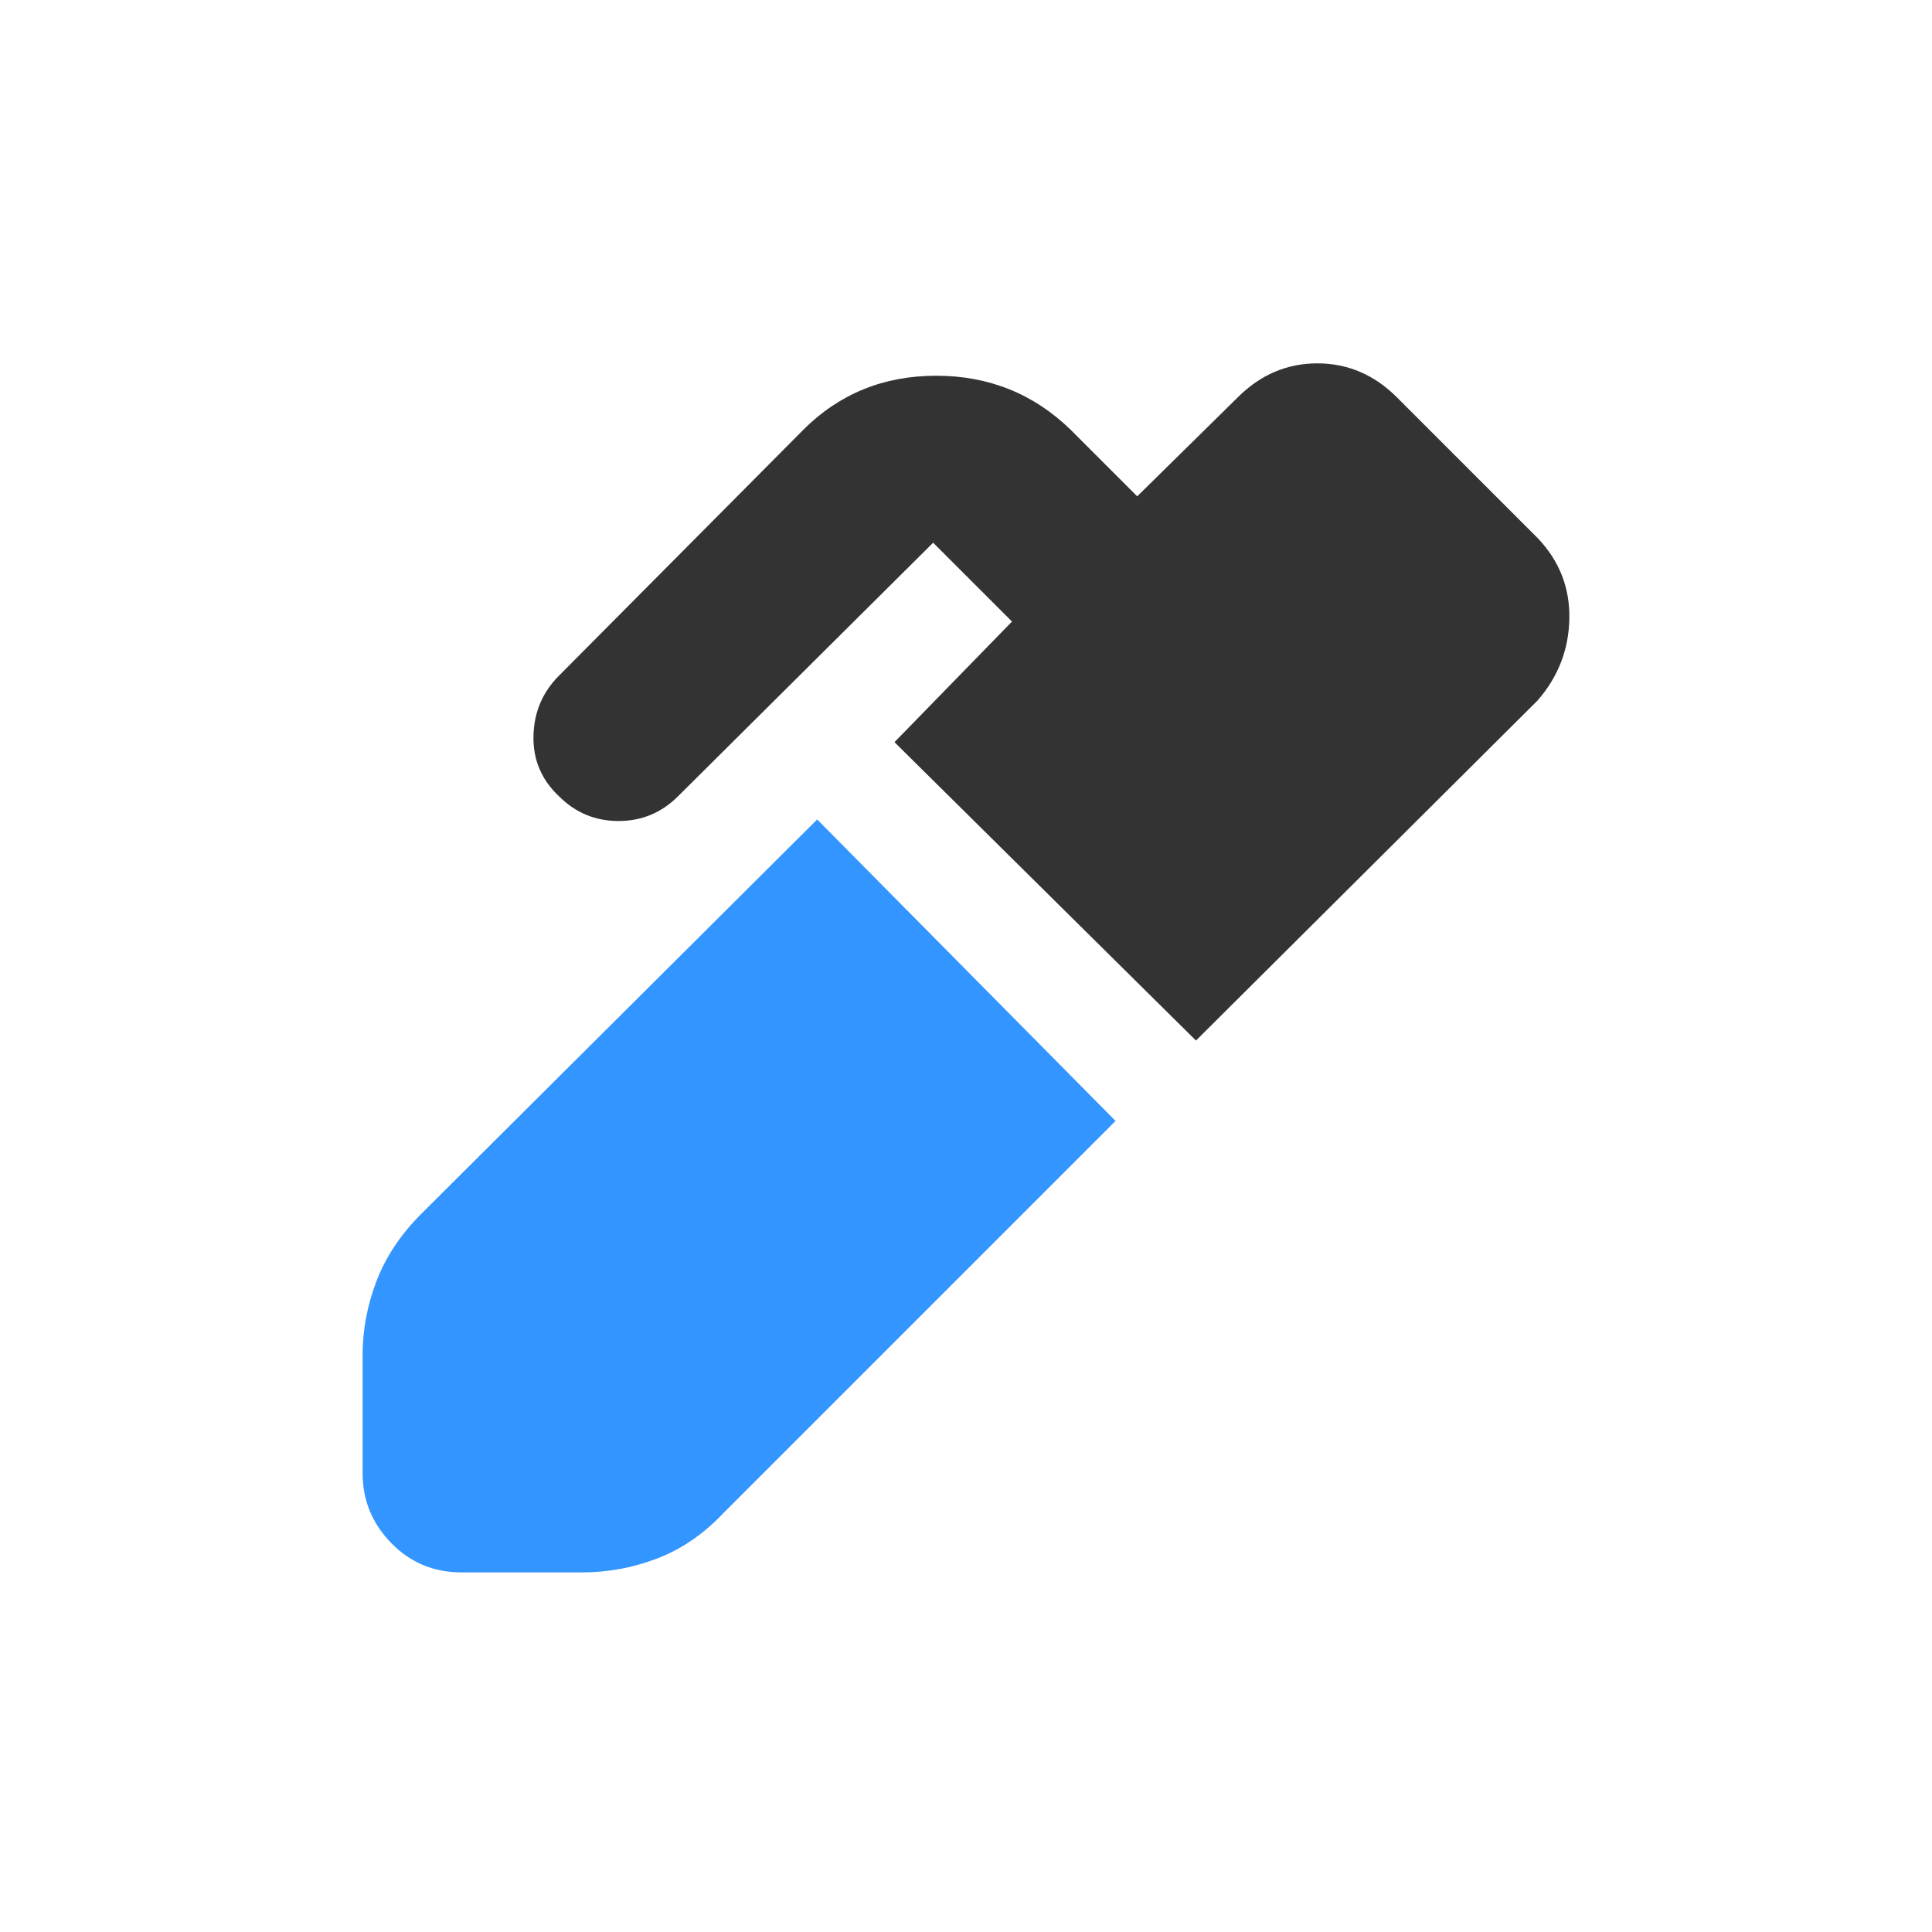
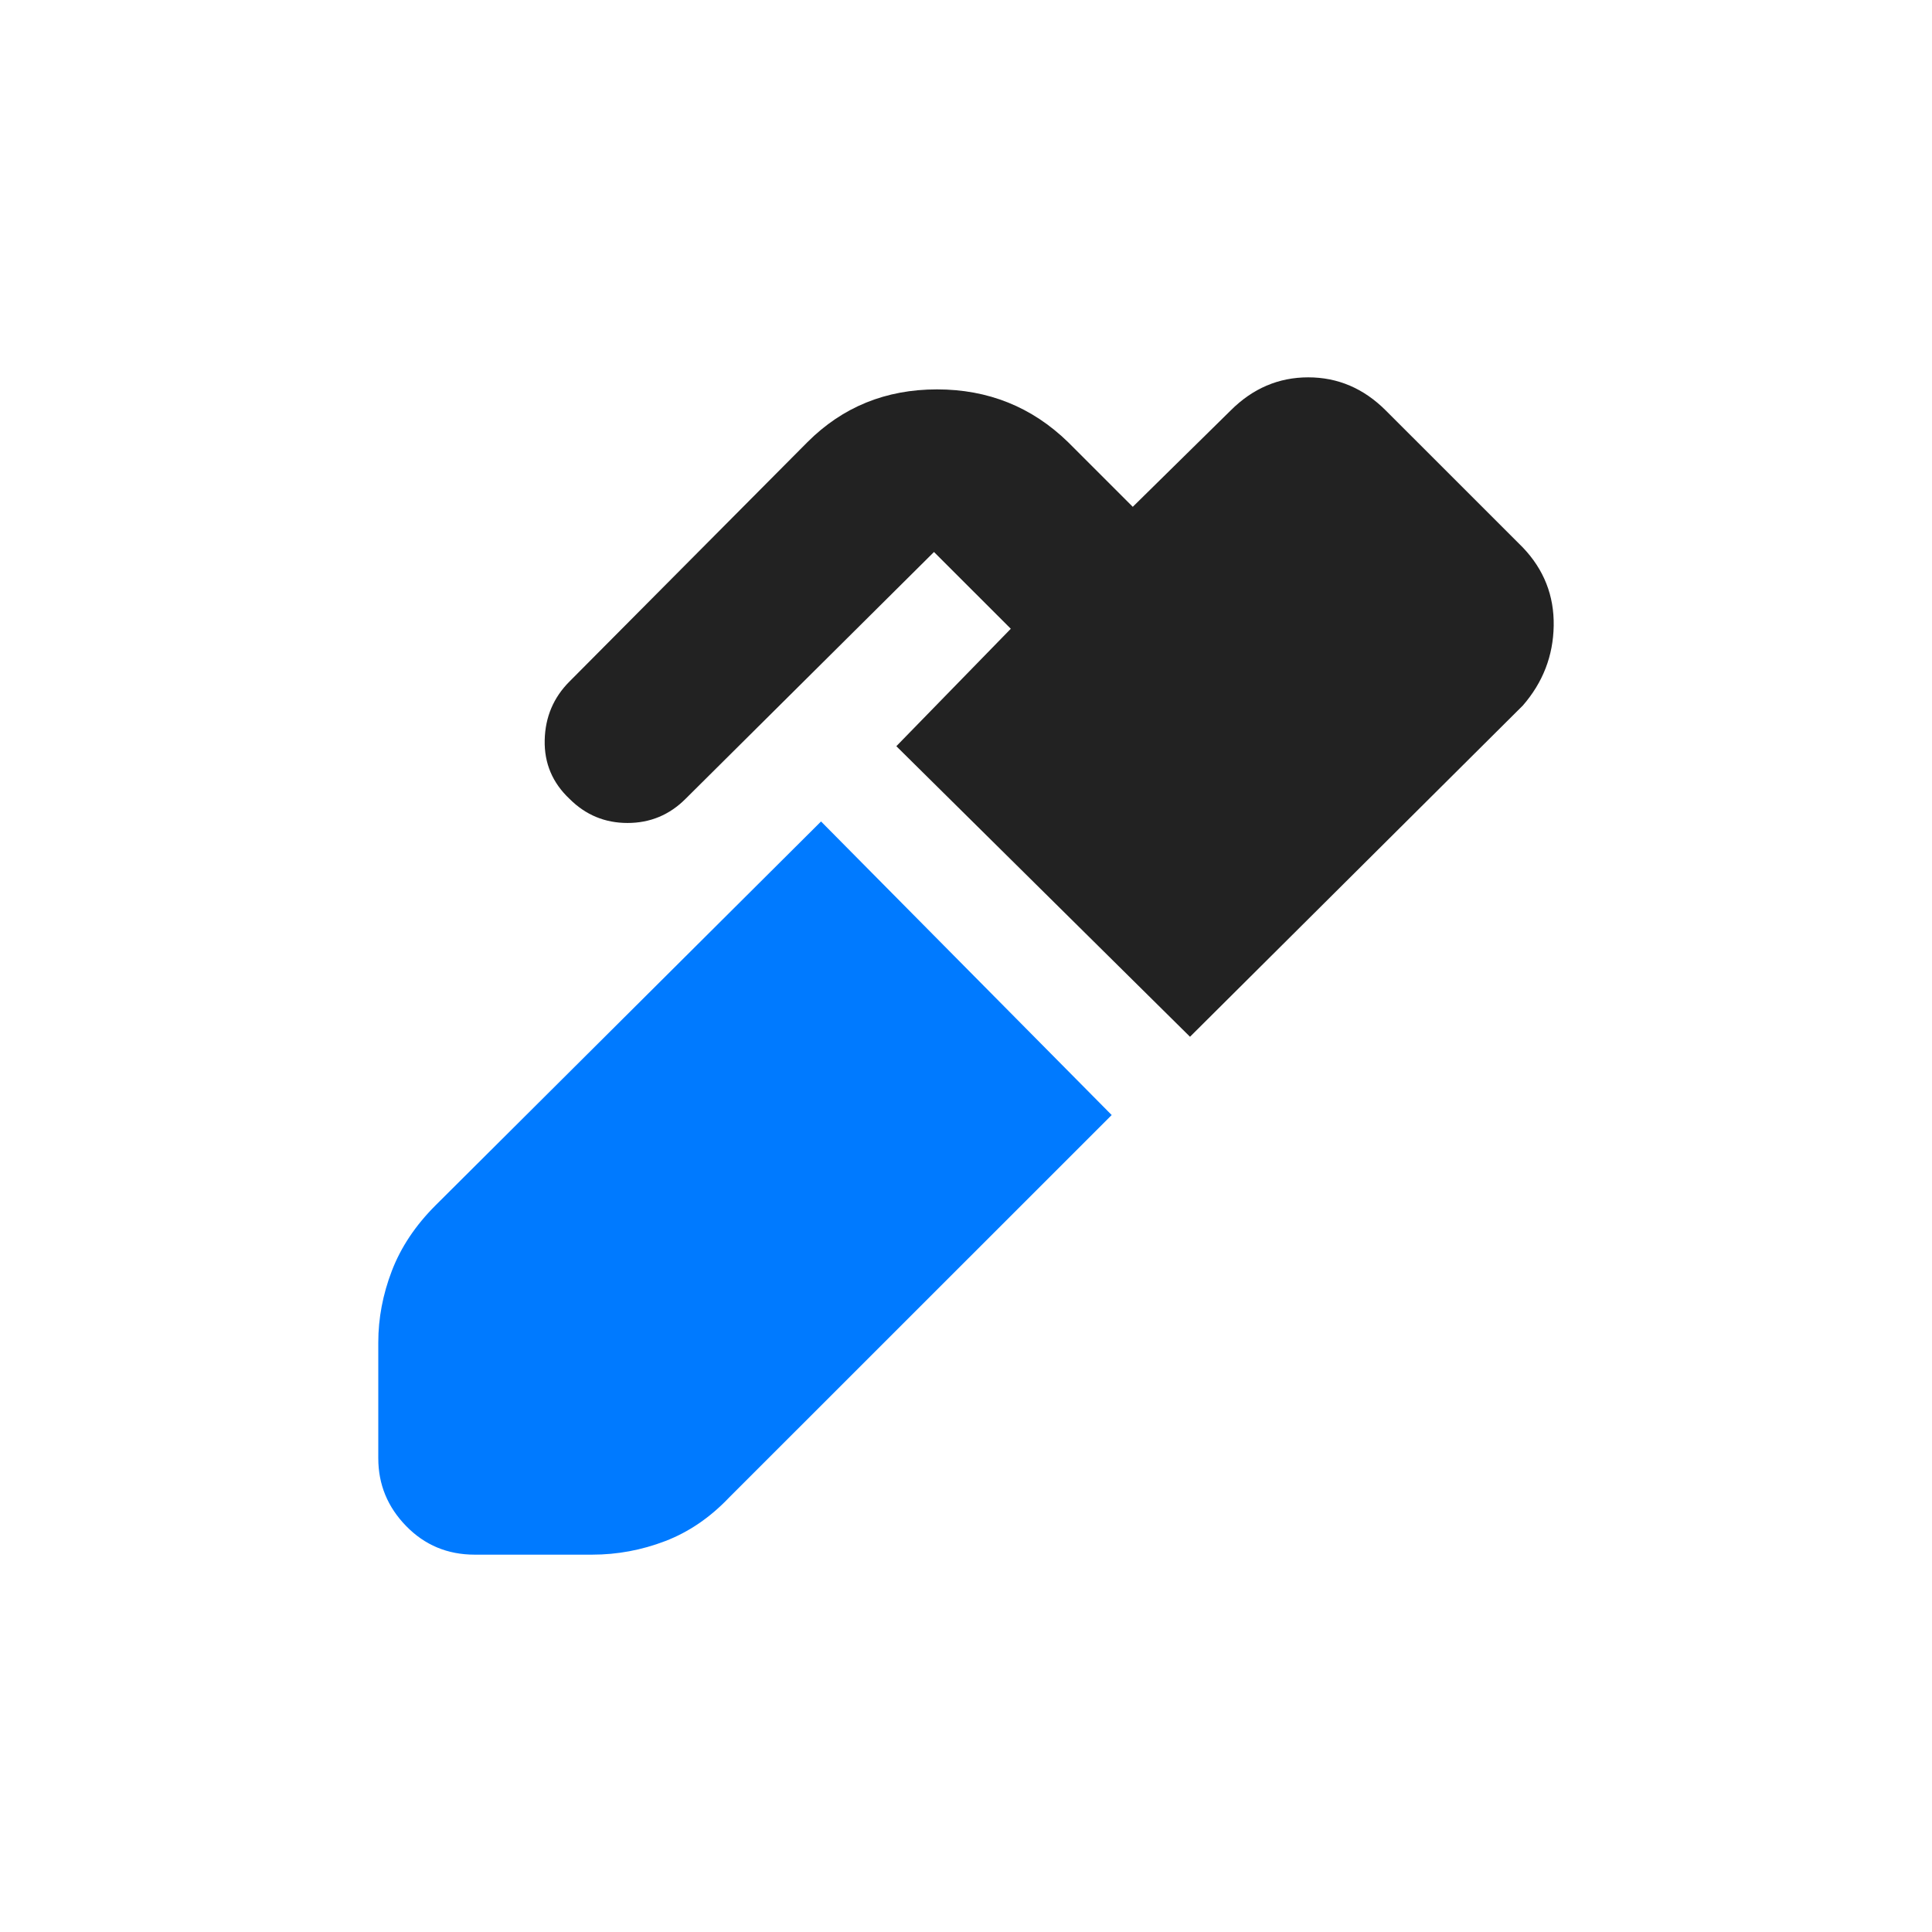
<svg xmlns="http://www.w3.org/2000/svg" width="1024" height="1024" viewBox="0 0 1024 1024" fill="none">
  <rect width="1024" height="1024" fill="white" />
-   <path d="M633.889 551.514L474.095 393.359L536.374 329.442L494.582 287.649L359.371 422.04C350.631 430.781 340.114 435.152 327.822 435.152C315.53 435.152 305.014 430.781 296.273 422.04C286.986 413.299 282.479 402.646 282.752 390.081C283.025 377.516 287.532 366.864 296.273 358.123L425.747 227.829C444.868 208.708 468.359 199.148 496.221 199.148C524.082 199.148 547.846 208.708 567.513 227.829L602.75 263.066L656.015 210.62C668.034 198.602 682.101 192.592 698.217 192.592C714.333 192.592 728.4 198.602 740.419 210.62L814.989 285.191C826.462 297.21 832.061 311.414 831.788 327.803C831.515 344.192 825.916 358.669 814.989 371.234L633.889 551.514Z" fill="#333333" />
-   <path d="M207.362 817.838C217.469 828.218 229.897 833.408 244.647 833.408H308.565C322.223 833.408 335.471 830.949 348.309 826.032C361.147 821.116 372.756 813.194 383.136 802.268L591.278 594.126L433.123 434.332L223.342 643.294C212.416 654.22 204.494 666.102 199.577 678.94C194.661 691.778 192.202 704.753 192.202 717.864V780.962C192.202 795.166 197.256 807.458 207.362 817.838Z" fill="#3395FF" />
+   <path d="M630.727 549.504L475.079 395.499L535.742 333.258L495.034 292.563L363.332 423.427C354.818 431.939 344.574 436.194 332.601 436.194C320.628 436.194 310.385 431.939 301.871 423.427C292.824 414.916 288.434 404.542 288.7 392.307C288.967 380.072 293.357 369.698 301.871 361.187L427.985 234.312C446.61 215.693 469.492 206.384 496.63 206.384C523.769 206.384 546.916 215.693 566.073 234.312L600.395 268.624L652.278 217.555C663.985 205.852 677.687 200 693.385 200C709.083 200 722.785 205.852 734.492 217.555L807.128 290.169C818.302 301.872 823.757 315.703 823.491 331.662C823.225 347.622 817.77 361.719 807.128 373.954L630.727 549.504Z" fill="#222222" />
+   <path d="M215.267 808.839C225.111 818.946 237.217 824 251.584 824H313.844C327.147 824 340.051 821.606 352.556 816.818C365.061 812.031 376.369 804.317 386.479 793.678L589.221 590.997L435.169 435.396L230.831 638.875C220.189 649.514 212.473 661.084 207.684 673.586C202.895 686.087 200.5 698.721 200.5 711.489V772.931C200.5 786.762 205.422 798.732 215.267 808.839Z" fill="#007AFF" />
</svg>
